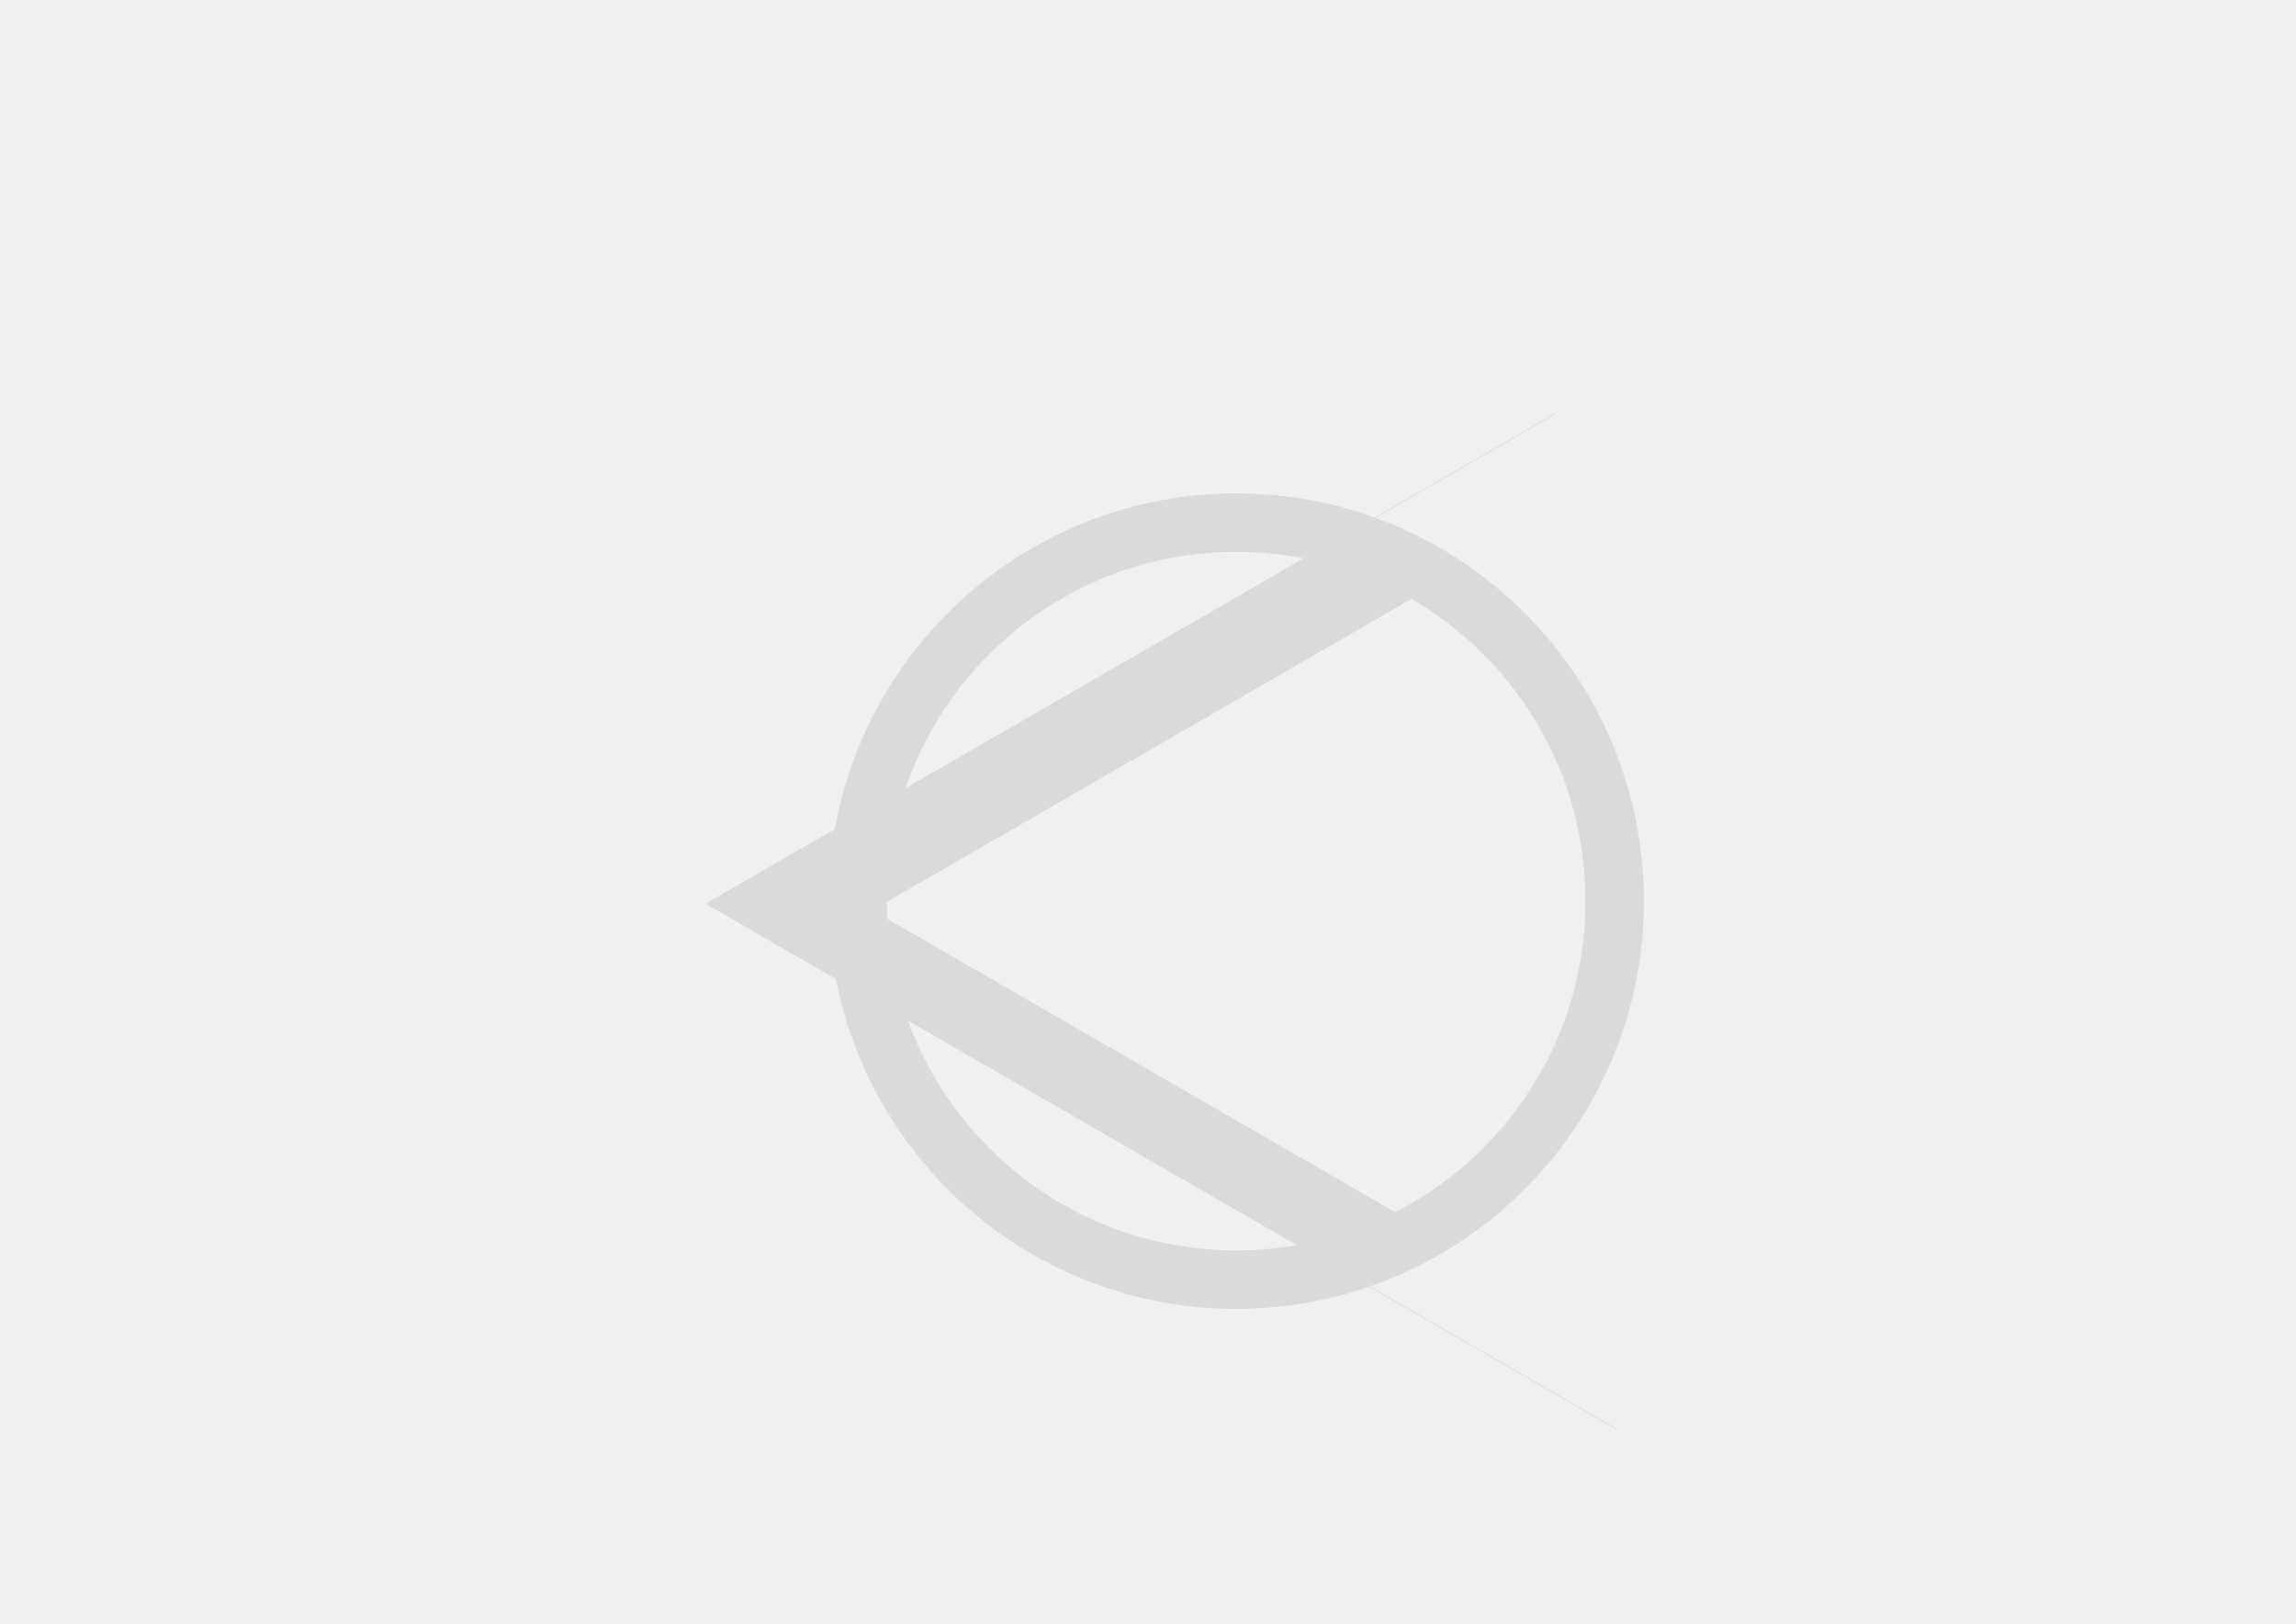
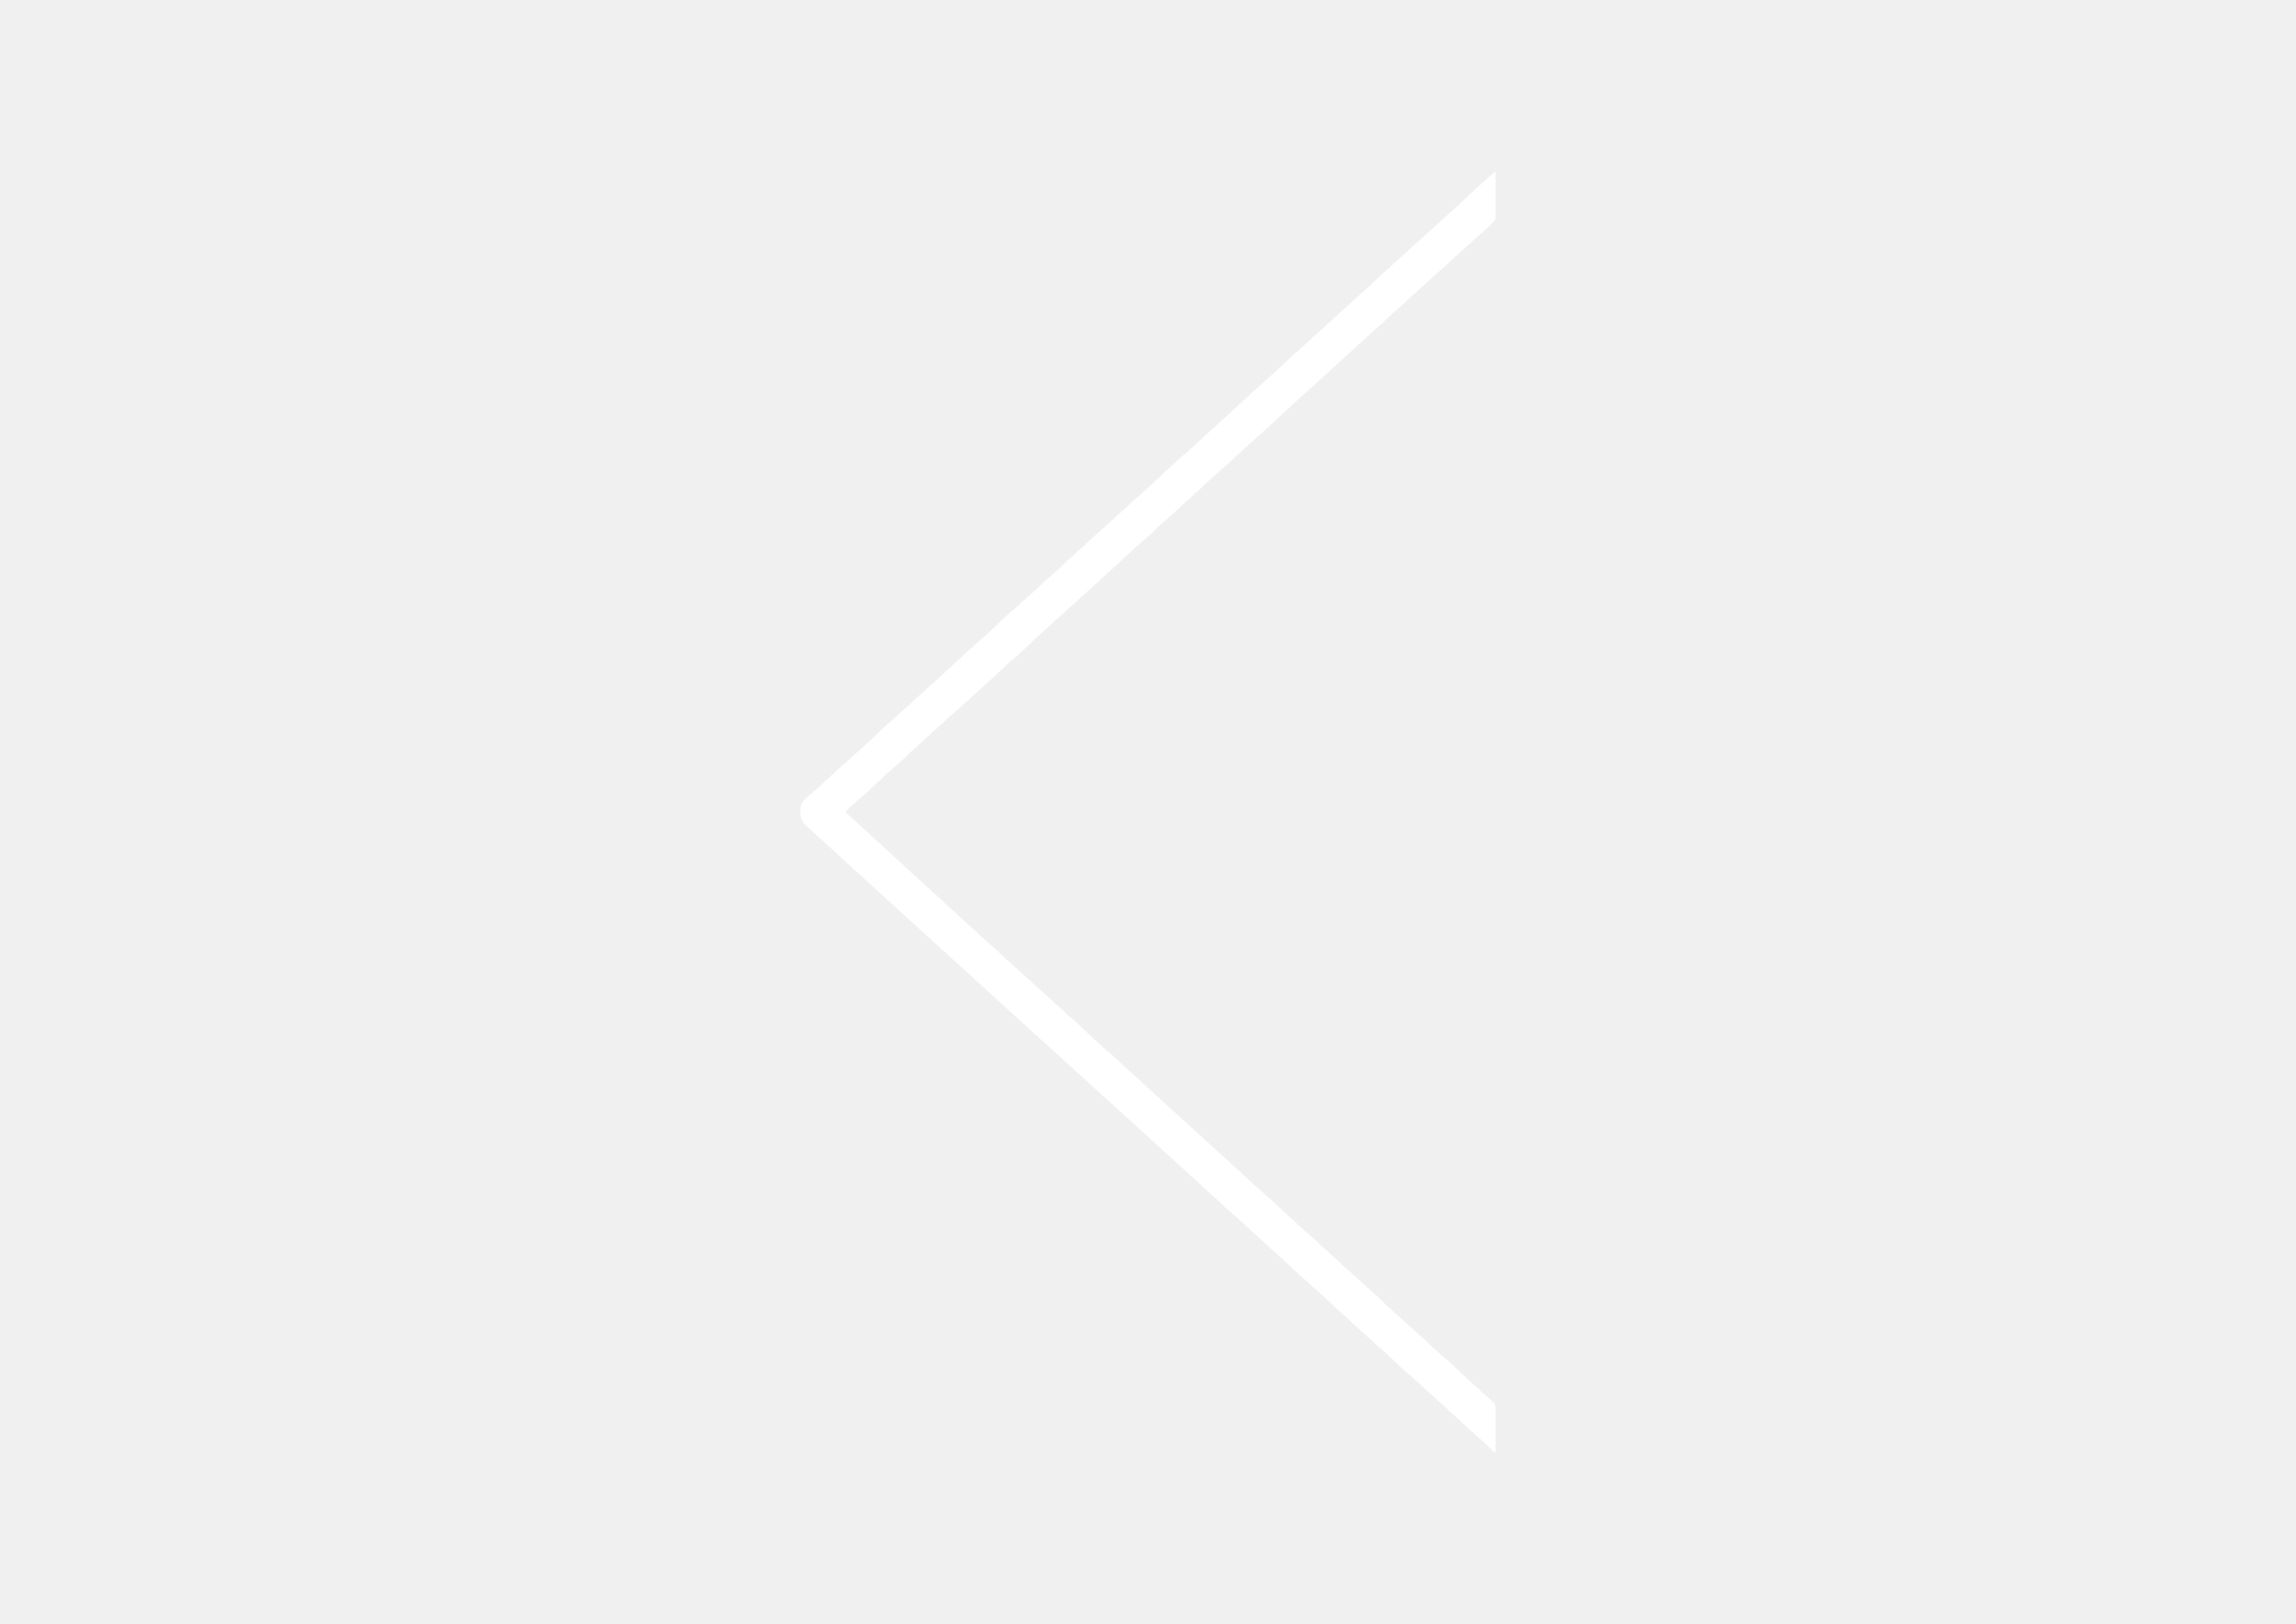
<svg xmlns="http://www.w3.org/2000/svg" xml:space="preserve" width="594mm" height="420mm" version="1.1" style="shape-rendering:geometricPrecision; text-rendering:geometricPrecision; image-rendering:optimizeQuality; fill-rule:evenodd; clip-rule:evenodd" viewBox="0 0 59400 42000">
  <defs>
    <style type="text/css">
   
-     .str0 {stroke:#D9DADA;stroke-width:20;stroke-miterlimit:22.926}
-     .fil1 {fill:none}
-     .fil0 {fill:#D9DADA}
+     .fil0 {fill:white}
   
  </style>
  </defs>
  <g id="Слой_x0020_1">
-     <path class="fil0 str0" d="M31982.36 12773.05c-5819.18,0 -10536.56,4717.38 -10536.56,10536.56 0,5819.18 4717.38,10536.56 10536.56,10536.56 5819.18,0 10536.56,-4717.38 10536.56,-10536.56 0,-5819.18 -4717.38,-10536.56 -10536.56,-10536.56zm0 1490.71c-4995.88,0 -9045.85,4049.97 -9045.85,9045.85 0,4995.88 4049.97,9045.85 9045.85,9045.85 4995.88,0 9045.85,-4049.97 9045.85,-9045.85 0,-4995.88 -4049.97,-9045.85 -9045.85,-9045.85z" />
-     <path class="fil1 str0" d="M36555.04 15452.56l-14016.2 8092.28 15045.15 8686.32m2646.05 -21526.46l-21948.54 12672.03 23559.83 13602.28" />
-     <polygon class="fil0 str0" points="22130.72,25599.05 18281.5,23376.73 34133.32,14224.67 36555.04,15452.56 22538.83,23544.82 37113.13,31959.31 34766.74,32894.49 " />
+     <path class="fil0" d="M20703.11 20948.08c0,357.05 136.8,372.39 341.64,581.99l4369.87 3981.31c149.3,119.1 275.73,267.09 423.34,384.85l5222.75 4744.82c97.97,94.36 180.75,166.39 278.24,260.54 54.67,52.8 88.8,67.91 144.98,124.41 269.36,270.92 572.89,505.78 846.78,769.59l846.66 769.69c51.39,49.49 79.42,86.83 137.62,131.77 65.62,50.67 84.63,72.09 140.73,128.66l991.12 894.65c51.06,44.97 83.02,89.65 135.71,133.69 62.66,52.38 84.91,66.27 143.4,125.98 57.7,58.91 86.22,74.1 144.22,125.18 51.07,44.97 83.02,89.64 135.71,133.68l566.87 510.71c57.87,59.22 85.8,73.98 144.09,125.31 285.02,250.99 546.46,533.44 844.86,771.49l1128.01 1027.15c241.27,239.11 631.06,555.8 846.67,769.7 51.23,50.83 83.27,110.21 158.37,130.26l0 -1116.56c-4.99,-78.3 -12.49,-133.06 -23.45,-149.23l-817.54 -741.1c-51.45,-43 -86.32,-87.19 -135.17,-134.22 -263.61,-253.75 -561.61,-479.71 -818.04,-740.6l-951.79 -857c-142.44,-119.06 -261.42,-265.97 -406.9,-382.03l-556.04 -502.3c-55.23,-56.38 -75.29,-67.3 -133.88,-116.27 -142.8,-119.37 -266.01,-259.34 -412.63,-376.31 -50.17,-40.03 -78.72,-80.28 -127.17,-122.97 -57.83,-50.96 -86.55,-66.58 -144.25,-125.15 -203.74,-206.8 -475.18,-413.37 -673.45,-615.79 -58.49,-59.71 -80.75,-73.6 -143.41,-125.99l-270.34 -249.2c-214.48,-219.48 -600.67,-525.14 -827.72,-750.16l-2183.61 -1991.99c-127.45,-129.36 -276.54,-235.25 -404.16,-365.54 -216.35,-220.87 -462.67,-404.32 -682.77,-625.7l-271.63 -247.93c-387.62,-309.23 -715.09,-685.78 -1102.54,-994.88 -49.99,-39.88 -79.43,-78.05 -126.63,-123.51l-1374.28 -1242.7c-145.47,-116.05 -262.91,-261.2 -412.35,-376.59 -142.41,-109.96 -495.36,-462.36 -675.93,-613.3 -142.8,-119.37 -266.01,-259.33 -412.63,-376.31l-549.97 -508.37c-52.3,-50.34 -82.91,-62.61 -135.46,-114.69l-2044.12 -1881.31c57.53,-85.93 295.34,-296.03 395.96,-373.73 144.64,-111.67 647.58,-612.88 813.44,-745.19l276.92 -242.63c50.81,-44.74 84.64,-88.57 134.6,-134.79l1089.39 -988.8c59.52,-47.48 78.01,-61.6 132.7,-117.44 57.7,-58.91 86.22,-74.1 144.22,-125.18l1087.72 -990.46c49.15,-48.64 83.04,-90.66 136.27,-133.13 245.68,-195.99 575.9,-521.23 815.61,-743.02l1645.62 -1490.9c57.82,-58.81 78.71,-76.5 142.22,-127.17l540.36 -498.73c172.33,-170.8 371.75,-326.06 549.02,-490.07 134.31,-124.25 255.01,-256.78 400.54,-369.14l282.6 -256.19c218.86,-220.12 464.01,-405.55 682.55,-625.93 193.26,-194.88 619.45,-538.77 818.16,-740.48l1231.29 -1116.29c51.07,-44.97 83.02,-89.64 135.71,-133.68l402.85 -366.85c54.83,-54.27 90.3,-70.04 145.07,-124.32l1769.65 -1617.02c56.14,-56.61 90.12,-71.56 144.98,-124.41 47.2,-45.47 76.65,-83.63 126.64,-123.52l2191.93 -1983.67c170.37,-157.63 387.74,-334.18 540.16,-498.94 24.42,-26.4 36.32,-48.31 41.68,-72.4l0 -174.42c-2.56,-340.5 -0.08,-682.07 0,-1022.69l0 -16.53c-135.68,71.79 -1058.02,966.88 -1275.67,1148.87l-566.94 510.64c-134.32,136.65 -288.04,247.2 -423.34,384.85 -134.32,136.65 -288.03,247.2 -423.33,384.85 -57.81,58.82 -78.71,76.5 -142.22,127.17l-281.13 257.66c-223.35,226.28 -475.43,420.82 -701.8,645.16 -54.8,54.31 -90.27,70.02 -145.07,124.33 -97.55,96.67 -182.43,163.01 -278.48,260.31l-568.19 509.39c-225.7,223.67 -479.7,419.16 -701.82,645.14l-704.45 642.53c-63.51,50.66 -84.4,68.35 -142.22,127.17l-702.65 644.32c-373.35,328.79 -760.07,708.05 -1134.29,1020.86l-558.5 519.07c-273.97,263.74 -571.56,504.71 -846.66,769.7l-991.76 893.99c-51.39,49.49 -79.42,86.83 -137.62,131.77 -65.62,50.67 -84.63,72.09 -140.73,128.66 -56.14,56.61 -90.12,71.57 -144.99,124.41 -142.21,136.99 -405.75,391.47 -563.95,513.63 -58.2,44.94 -86.23,82.28 -137.62,131.77 -379.22,365.28 -908.93,790.23 -1270.11,1154.43 -209.21,210.96 -630.83,548.89 -846.9,769.47l-703.26 643.71c-62.66,52.39 -84.91,66.28 -143.4,125.99 -134.58,137.39 -289.15,247.86 -423.34,384.85 -135.47,138.3 -287.6,246.37 -423.53,384.65 -57.81,58.82 -78.7,76.51 -142.22,127.17 -148.39,118.38 -401.86,383.81 -560.84,516.74l-422.09 386.09c-181.33,179.48 -388.41,326.51 -568.17,509.39 -57.82,58.82 -78.71,76.51 -142.22,127.18 -53.51,42.68 -85.36,85.76 -136.4,132.99 -55.03,50.92 -88.12,67.33 -144.72,124.67 -135.28,137.05 -351.01,239.54 -351.01,476.41z" />
  </g>
</svg>
